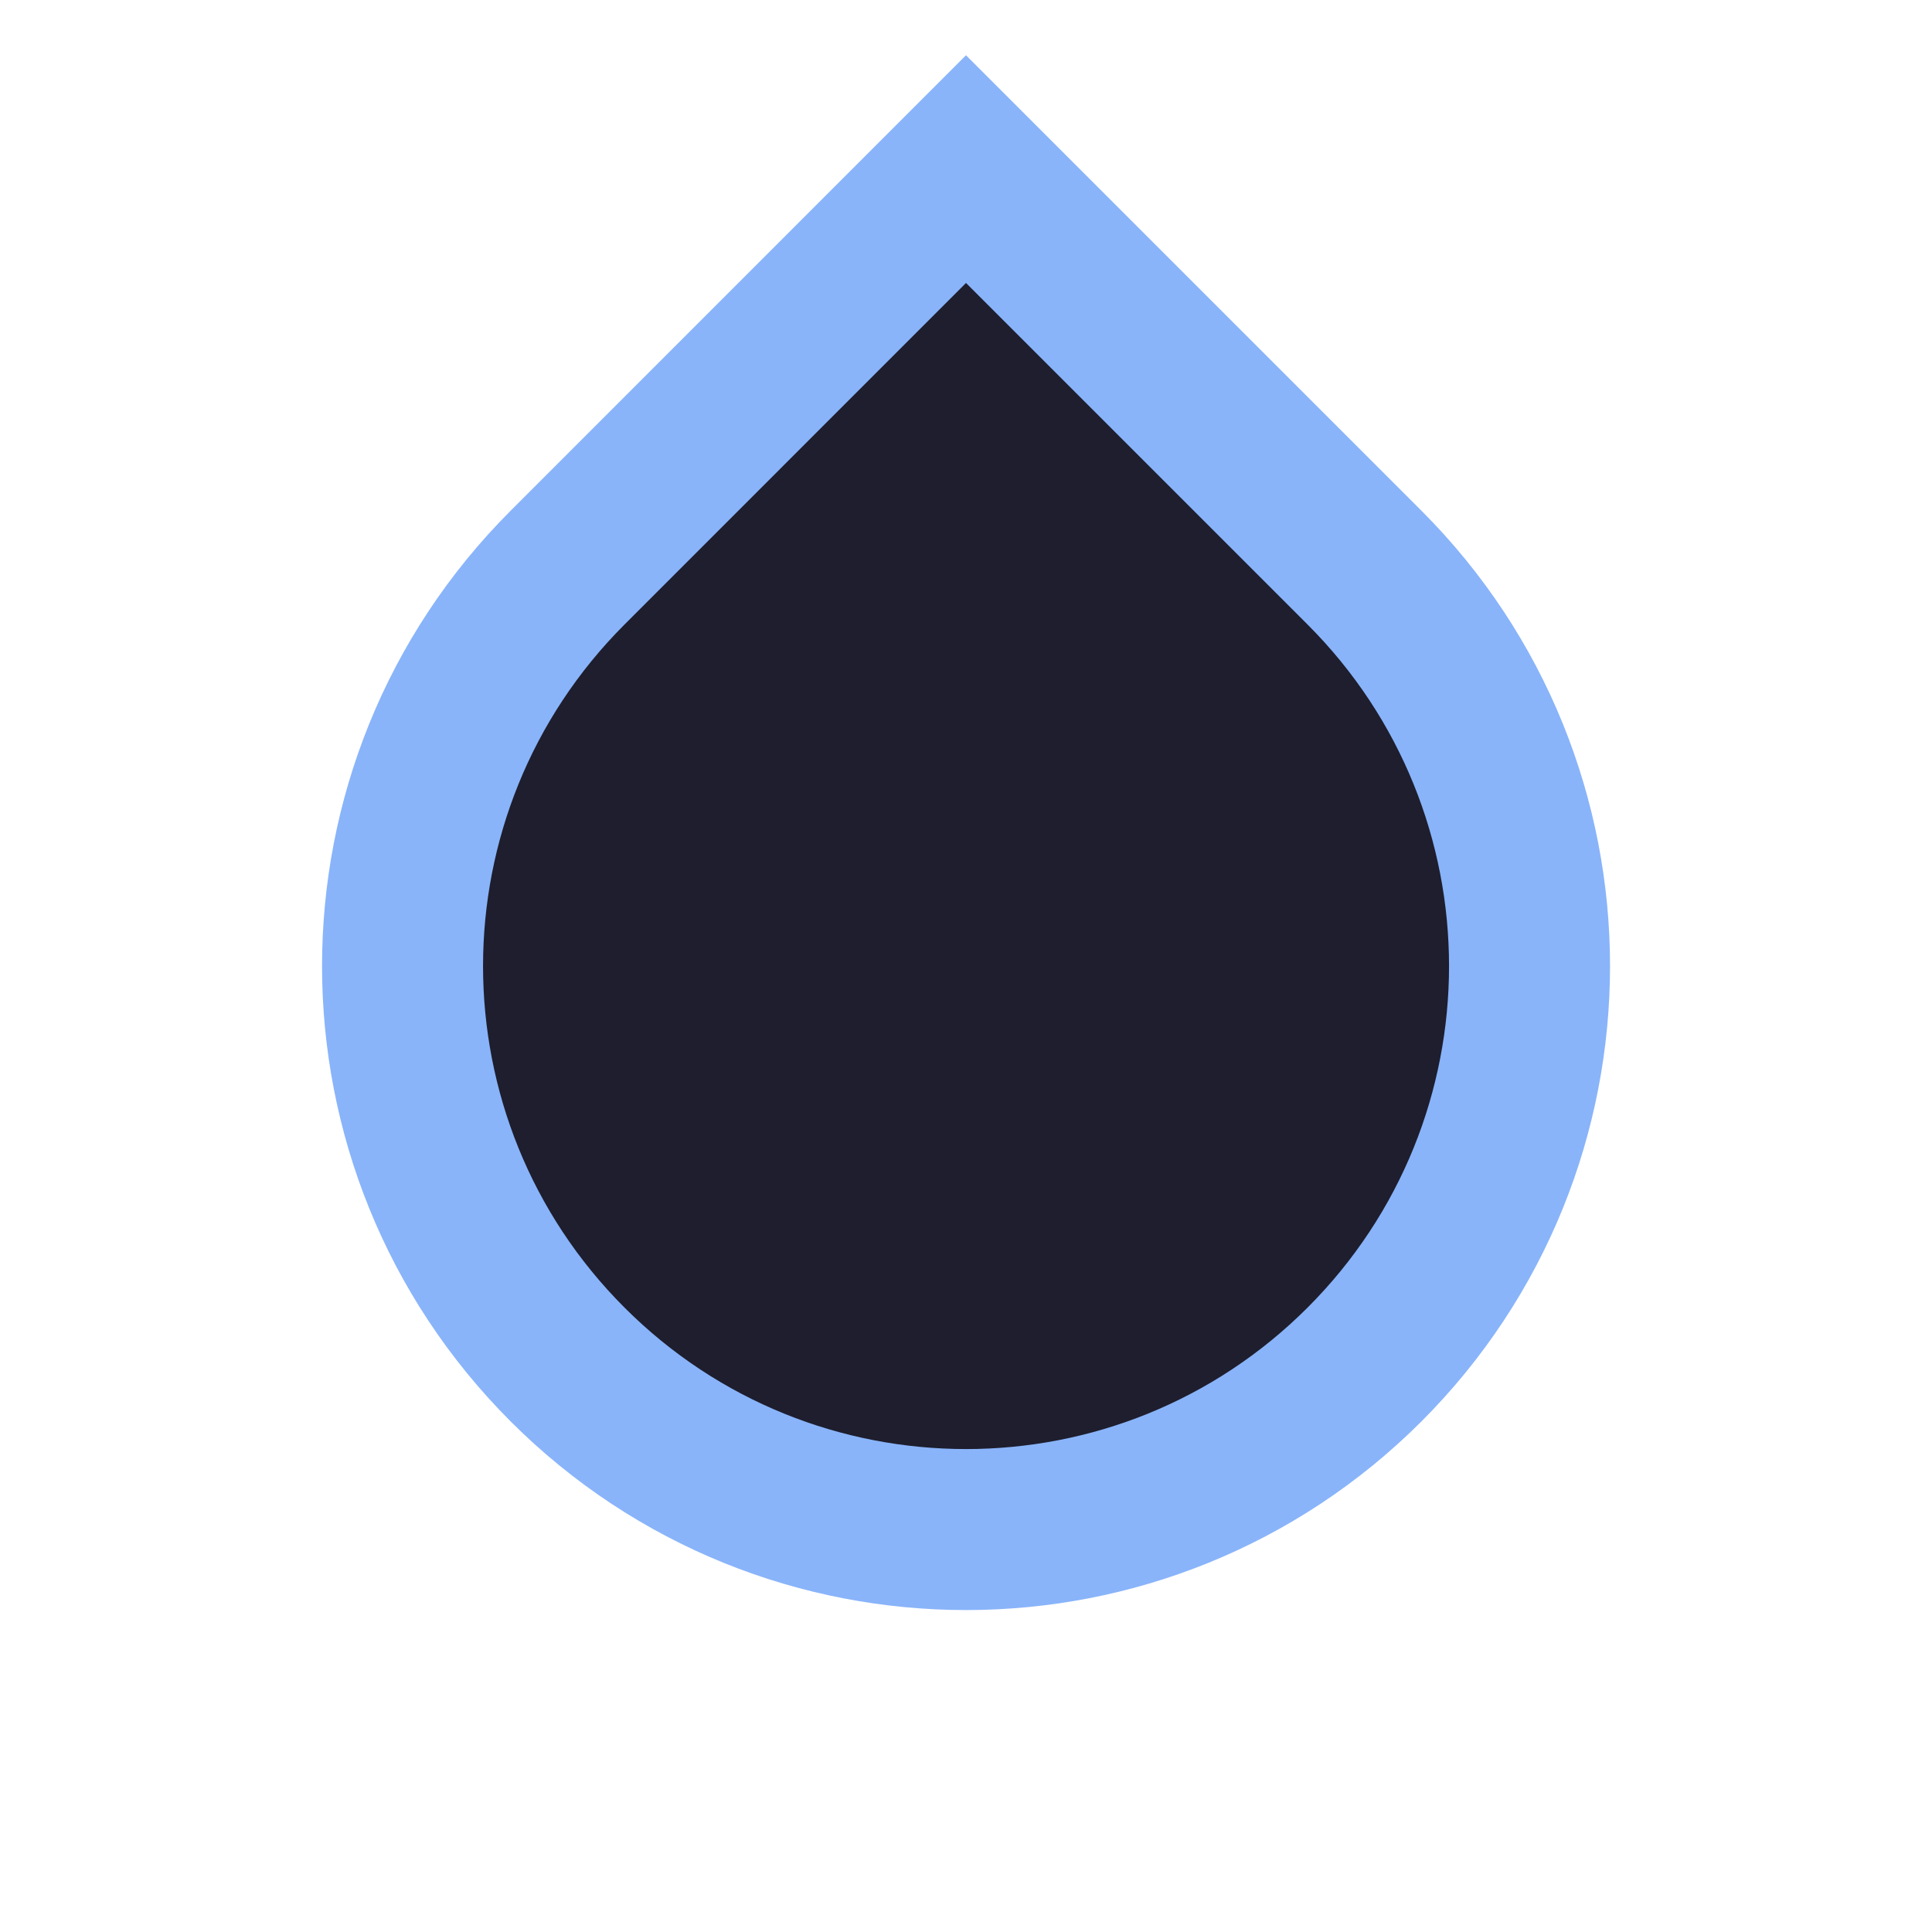
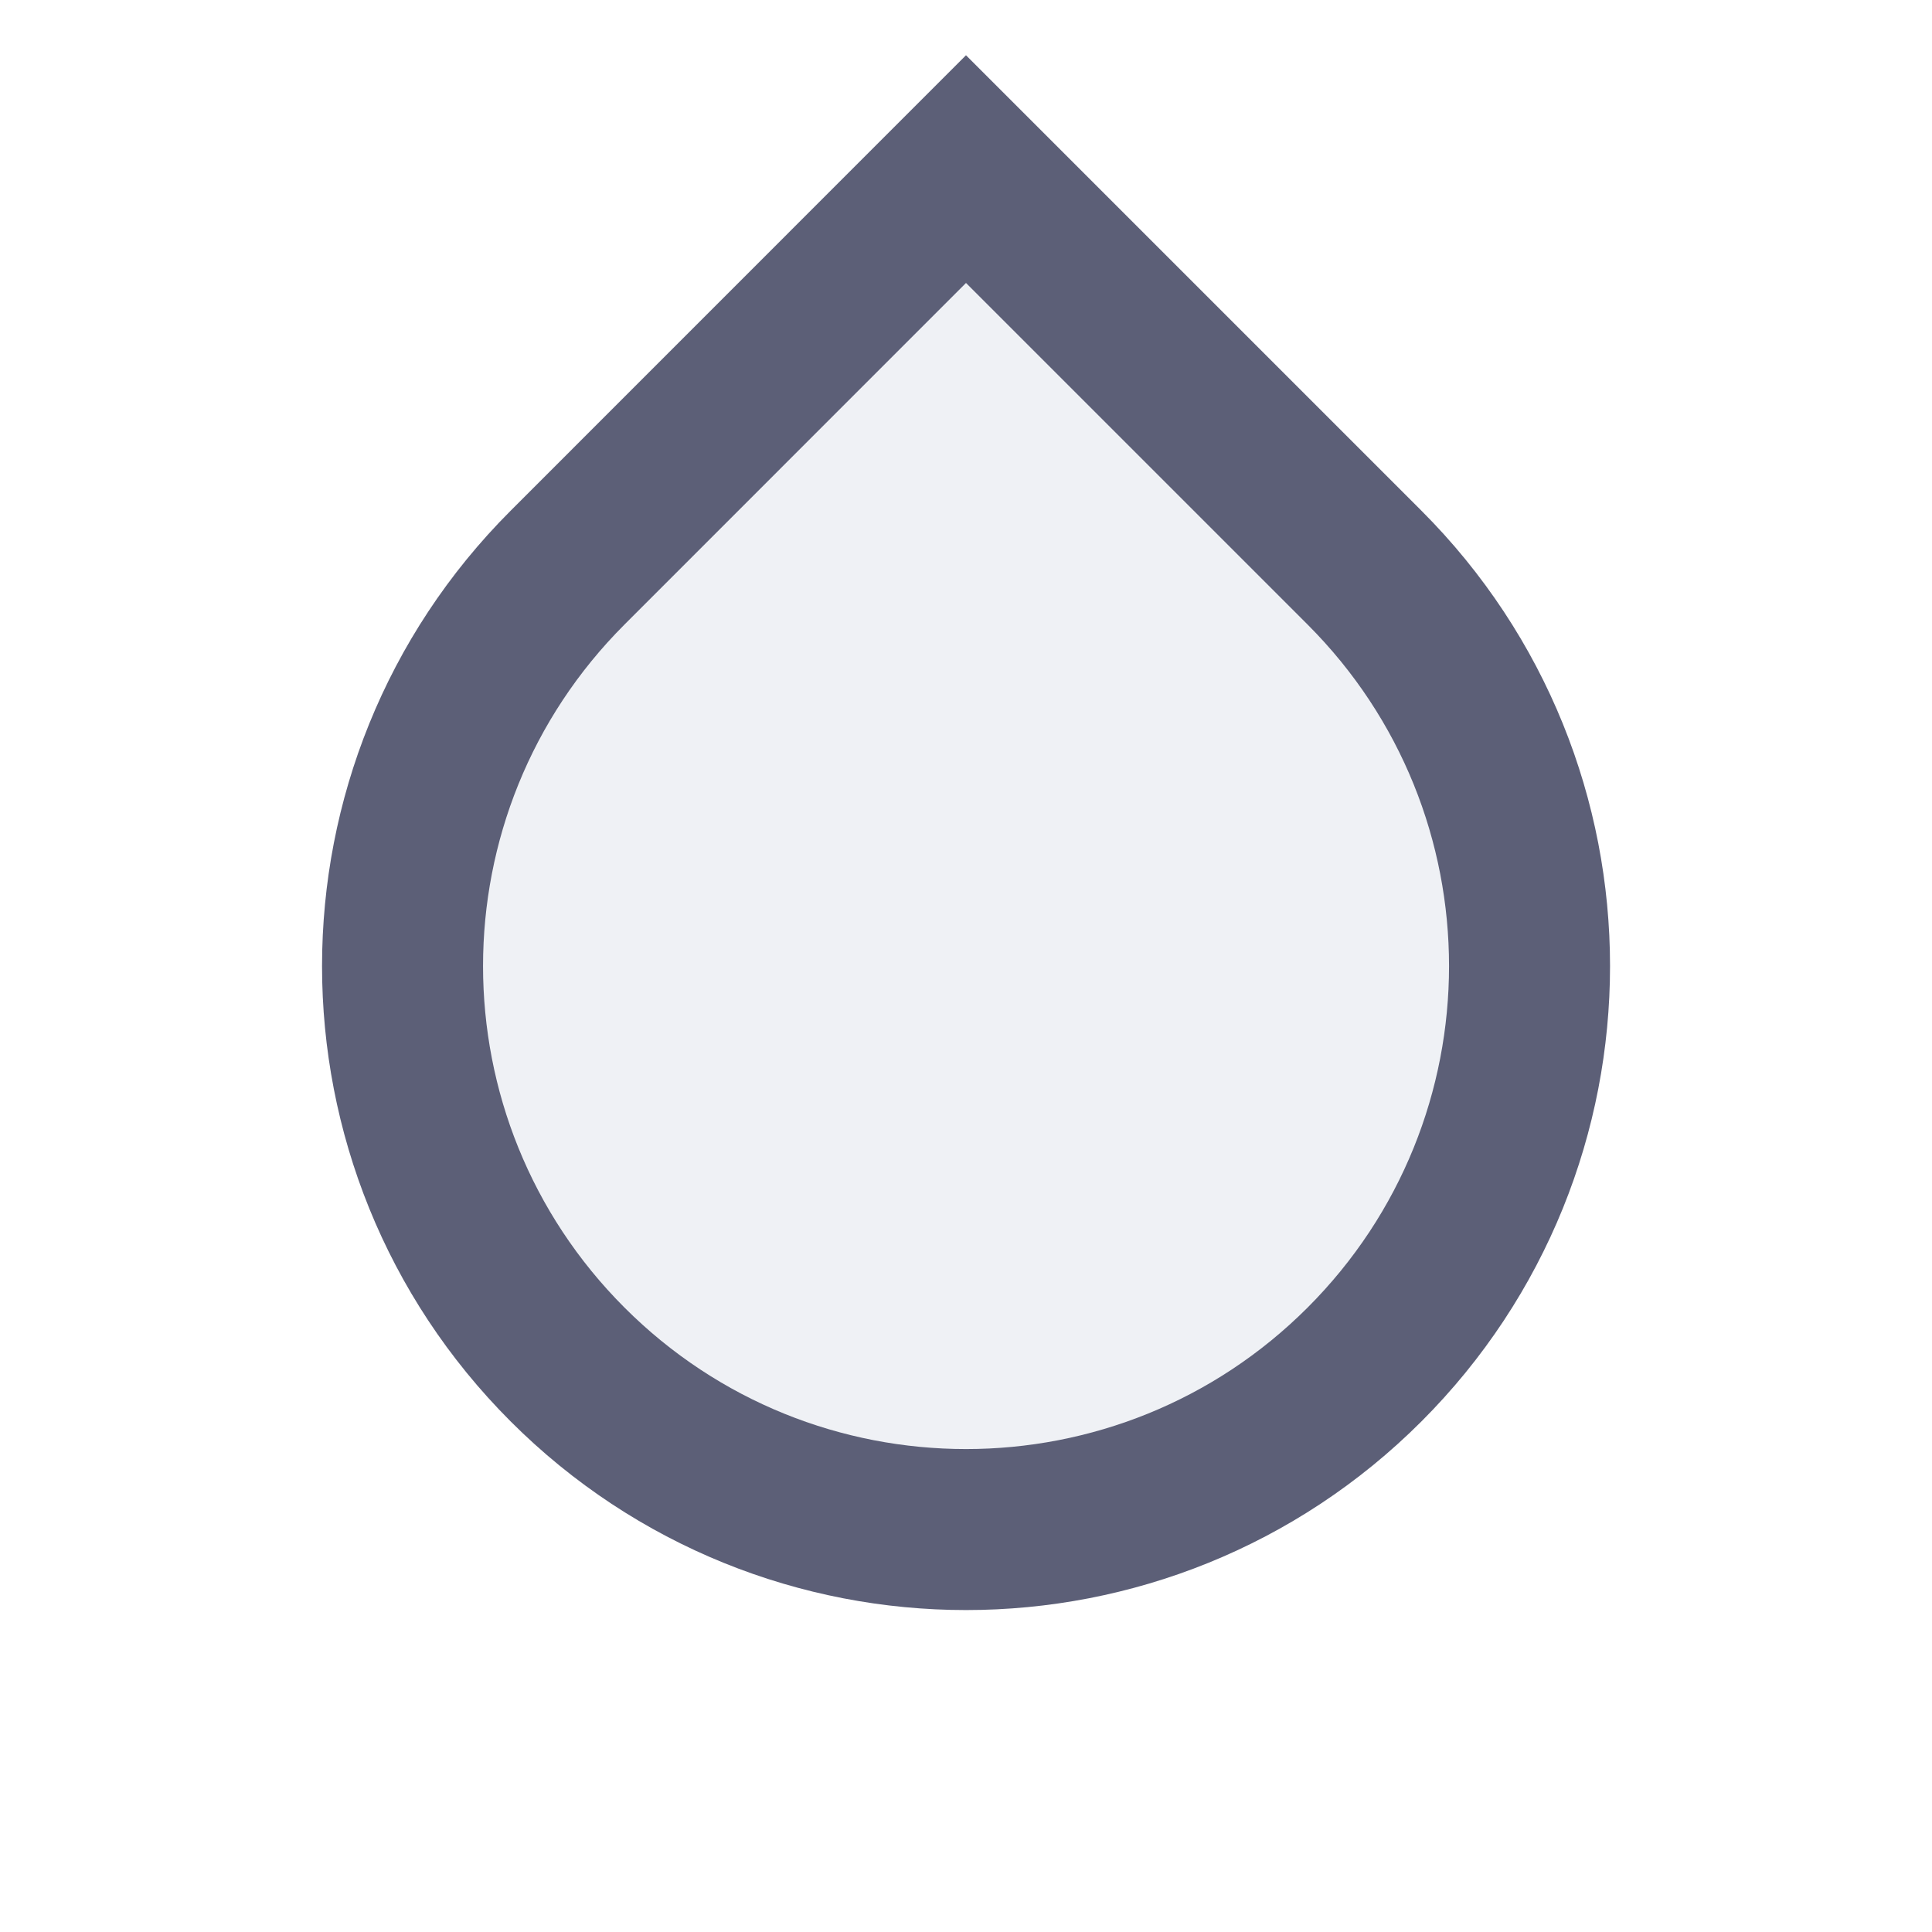
<svg xmlns="http://www.w3.org/2000/svg" width="48" height="48" version="1.1">
  <defs>
    <linearGradient id="color-primary-dark" x1="4" x2="19.997" y1="4" y2="4" gradientTransform="rotate(45,12,12)" gradientUnits="userSpaceOnUse">
-       <stop stop-color="#89b4fa" offset="1" />
+       <stop stop-color="#5c5f77" offset="1" />
    </linearGradient>
    <linearGradient id="color-surface" x1="4" x2="19.997" y1="4" y2="4" gradientTransform="rotate(45,12,12)" gradientUnits="userSpaceOnUse">
-       <stop stop-color="#1e1e2e" offset="1" />
+       <stop stop-color="#eff1f5" offset="1" />
    </linearGradient>
  </defs>
  <g id="scale-slider" transform="scale(2)">
    <rect width="24" height="24" fill="none" />
    <path d="m12 3.515 4.243 4.243a6 6 0 1 1-8.485 0z" fill="url(#color-surface)" stroke="url(#color-primary-dark)" stroke-linecap="round" stroke-width="4" style="paint-order:stroke fill markers" />
  </g>
</svg>
